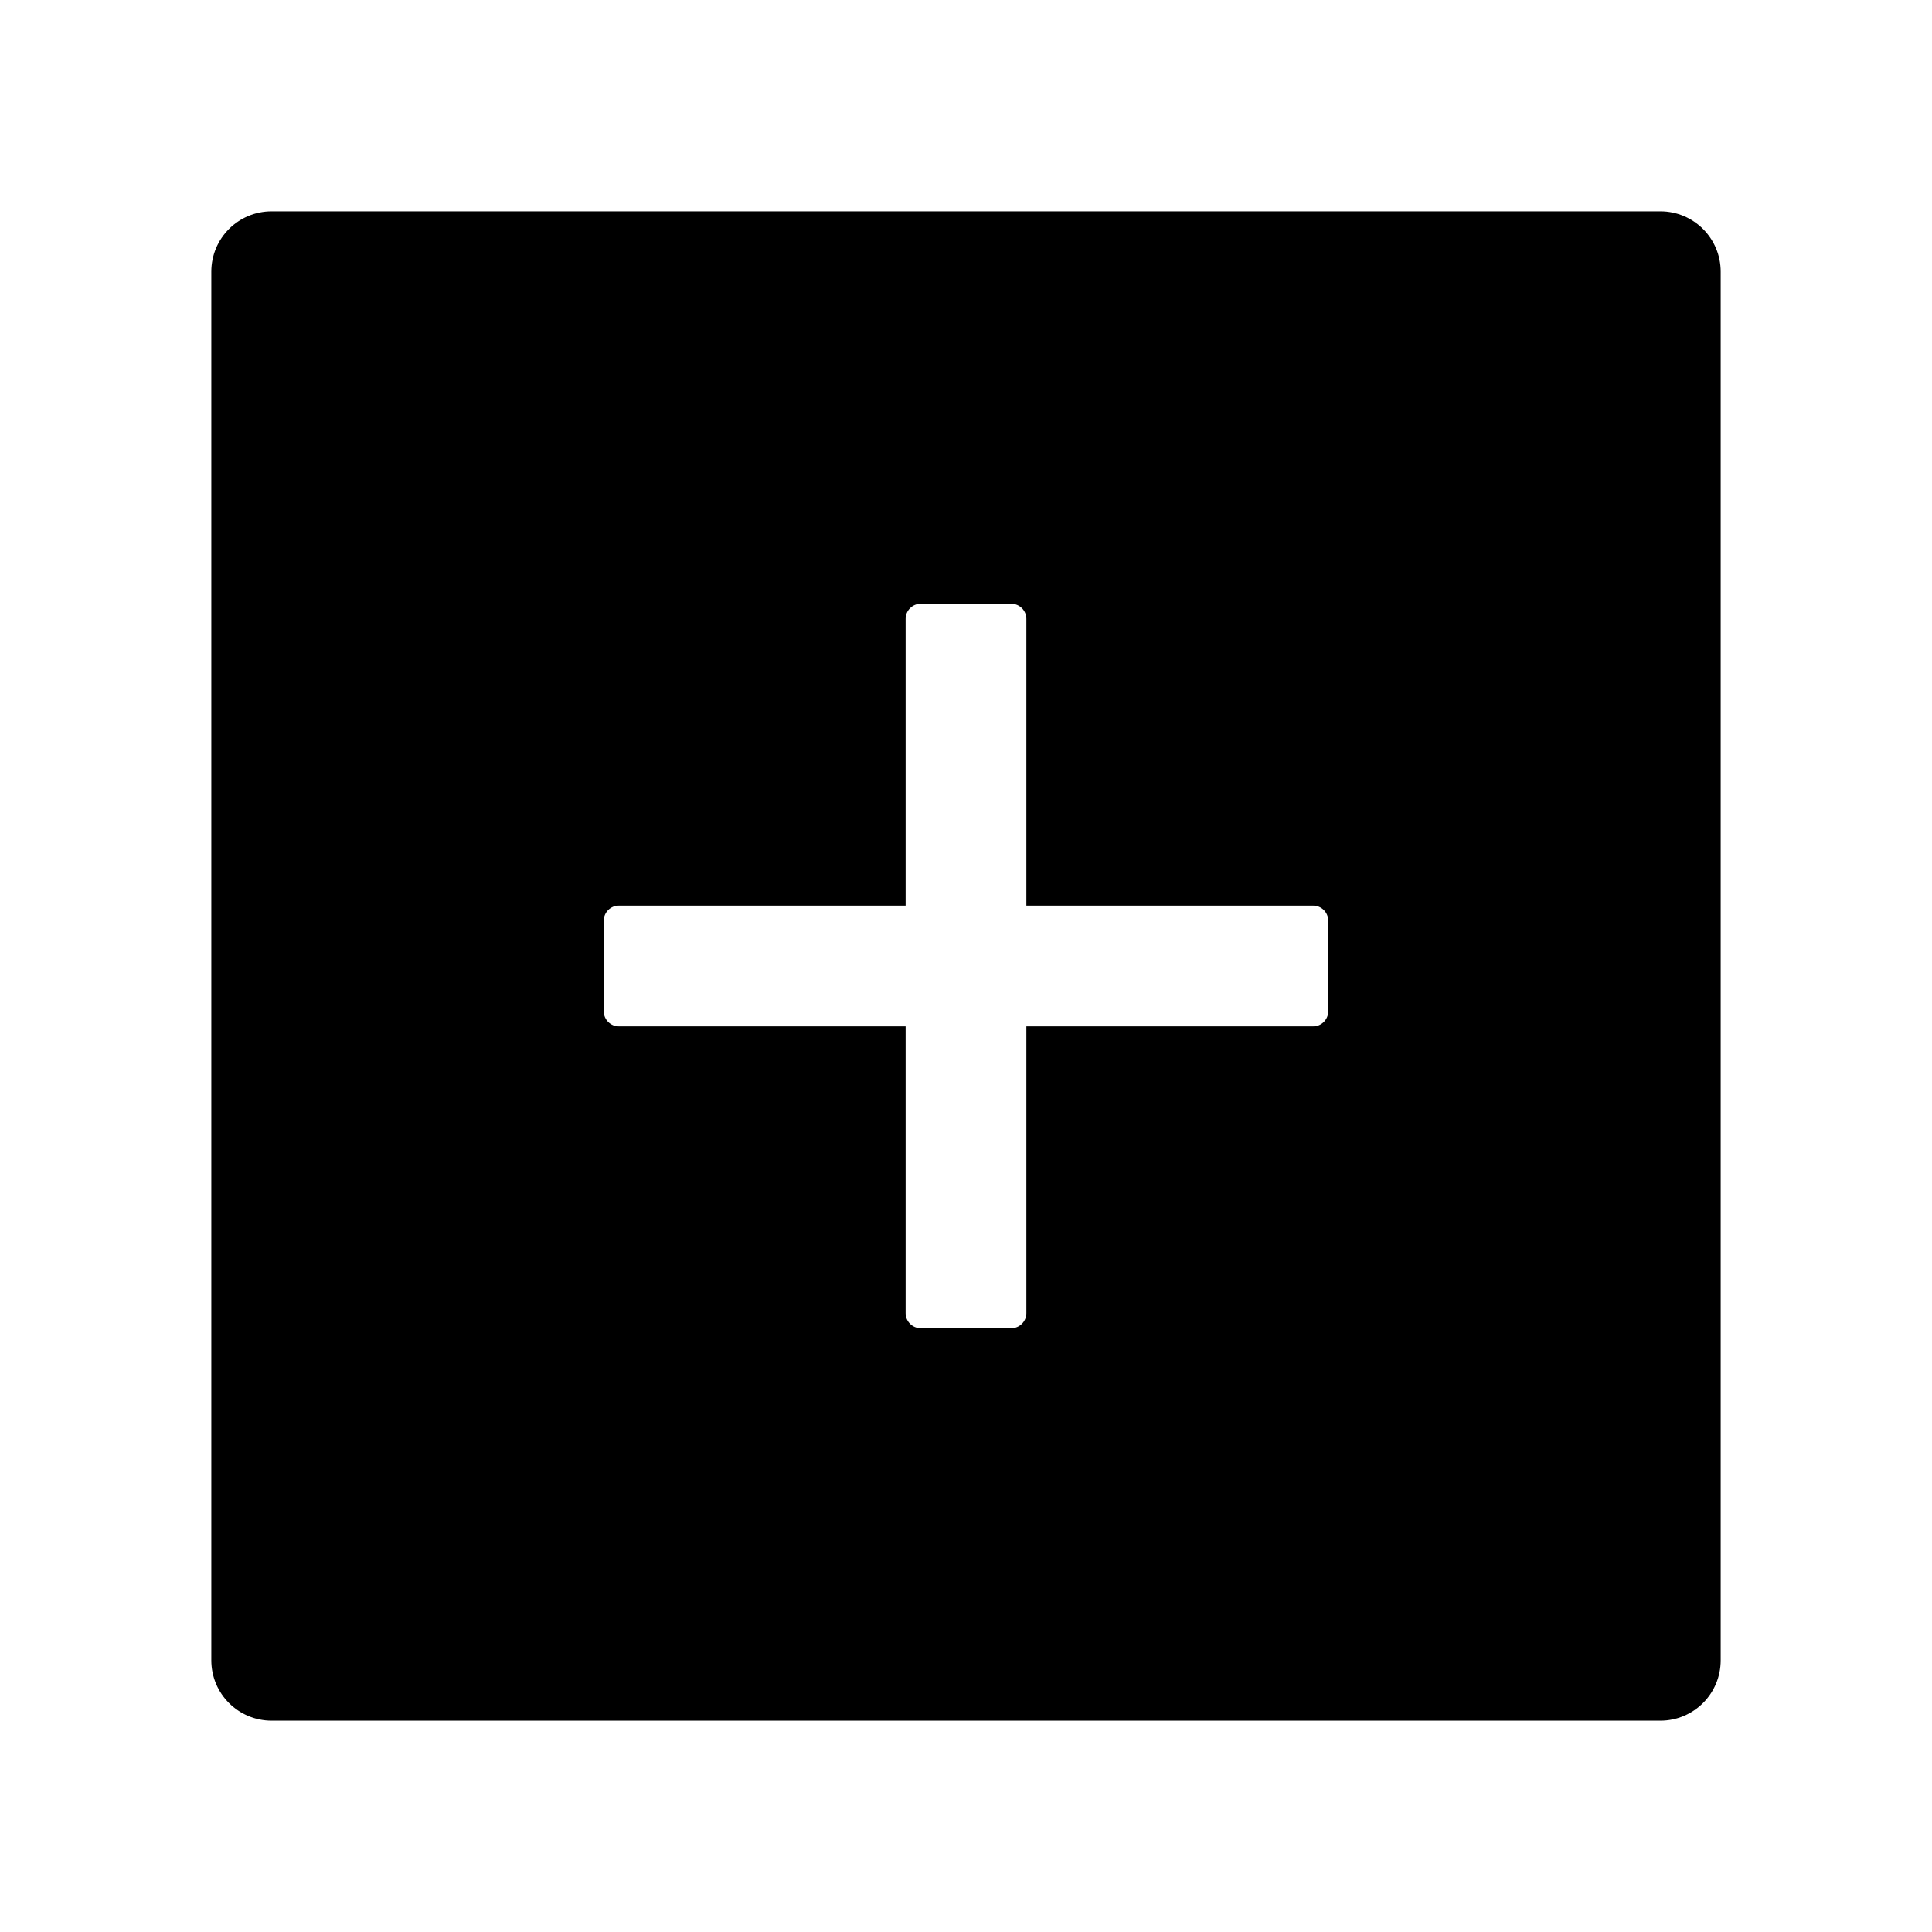
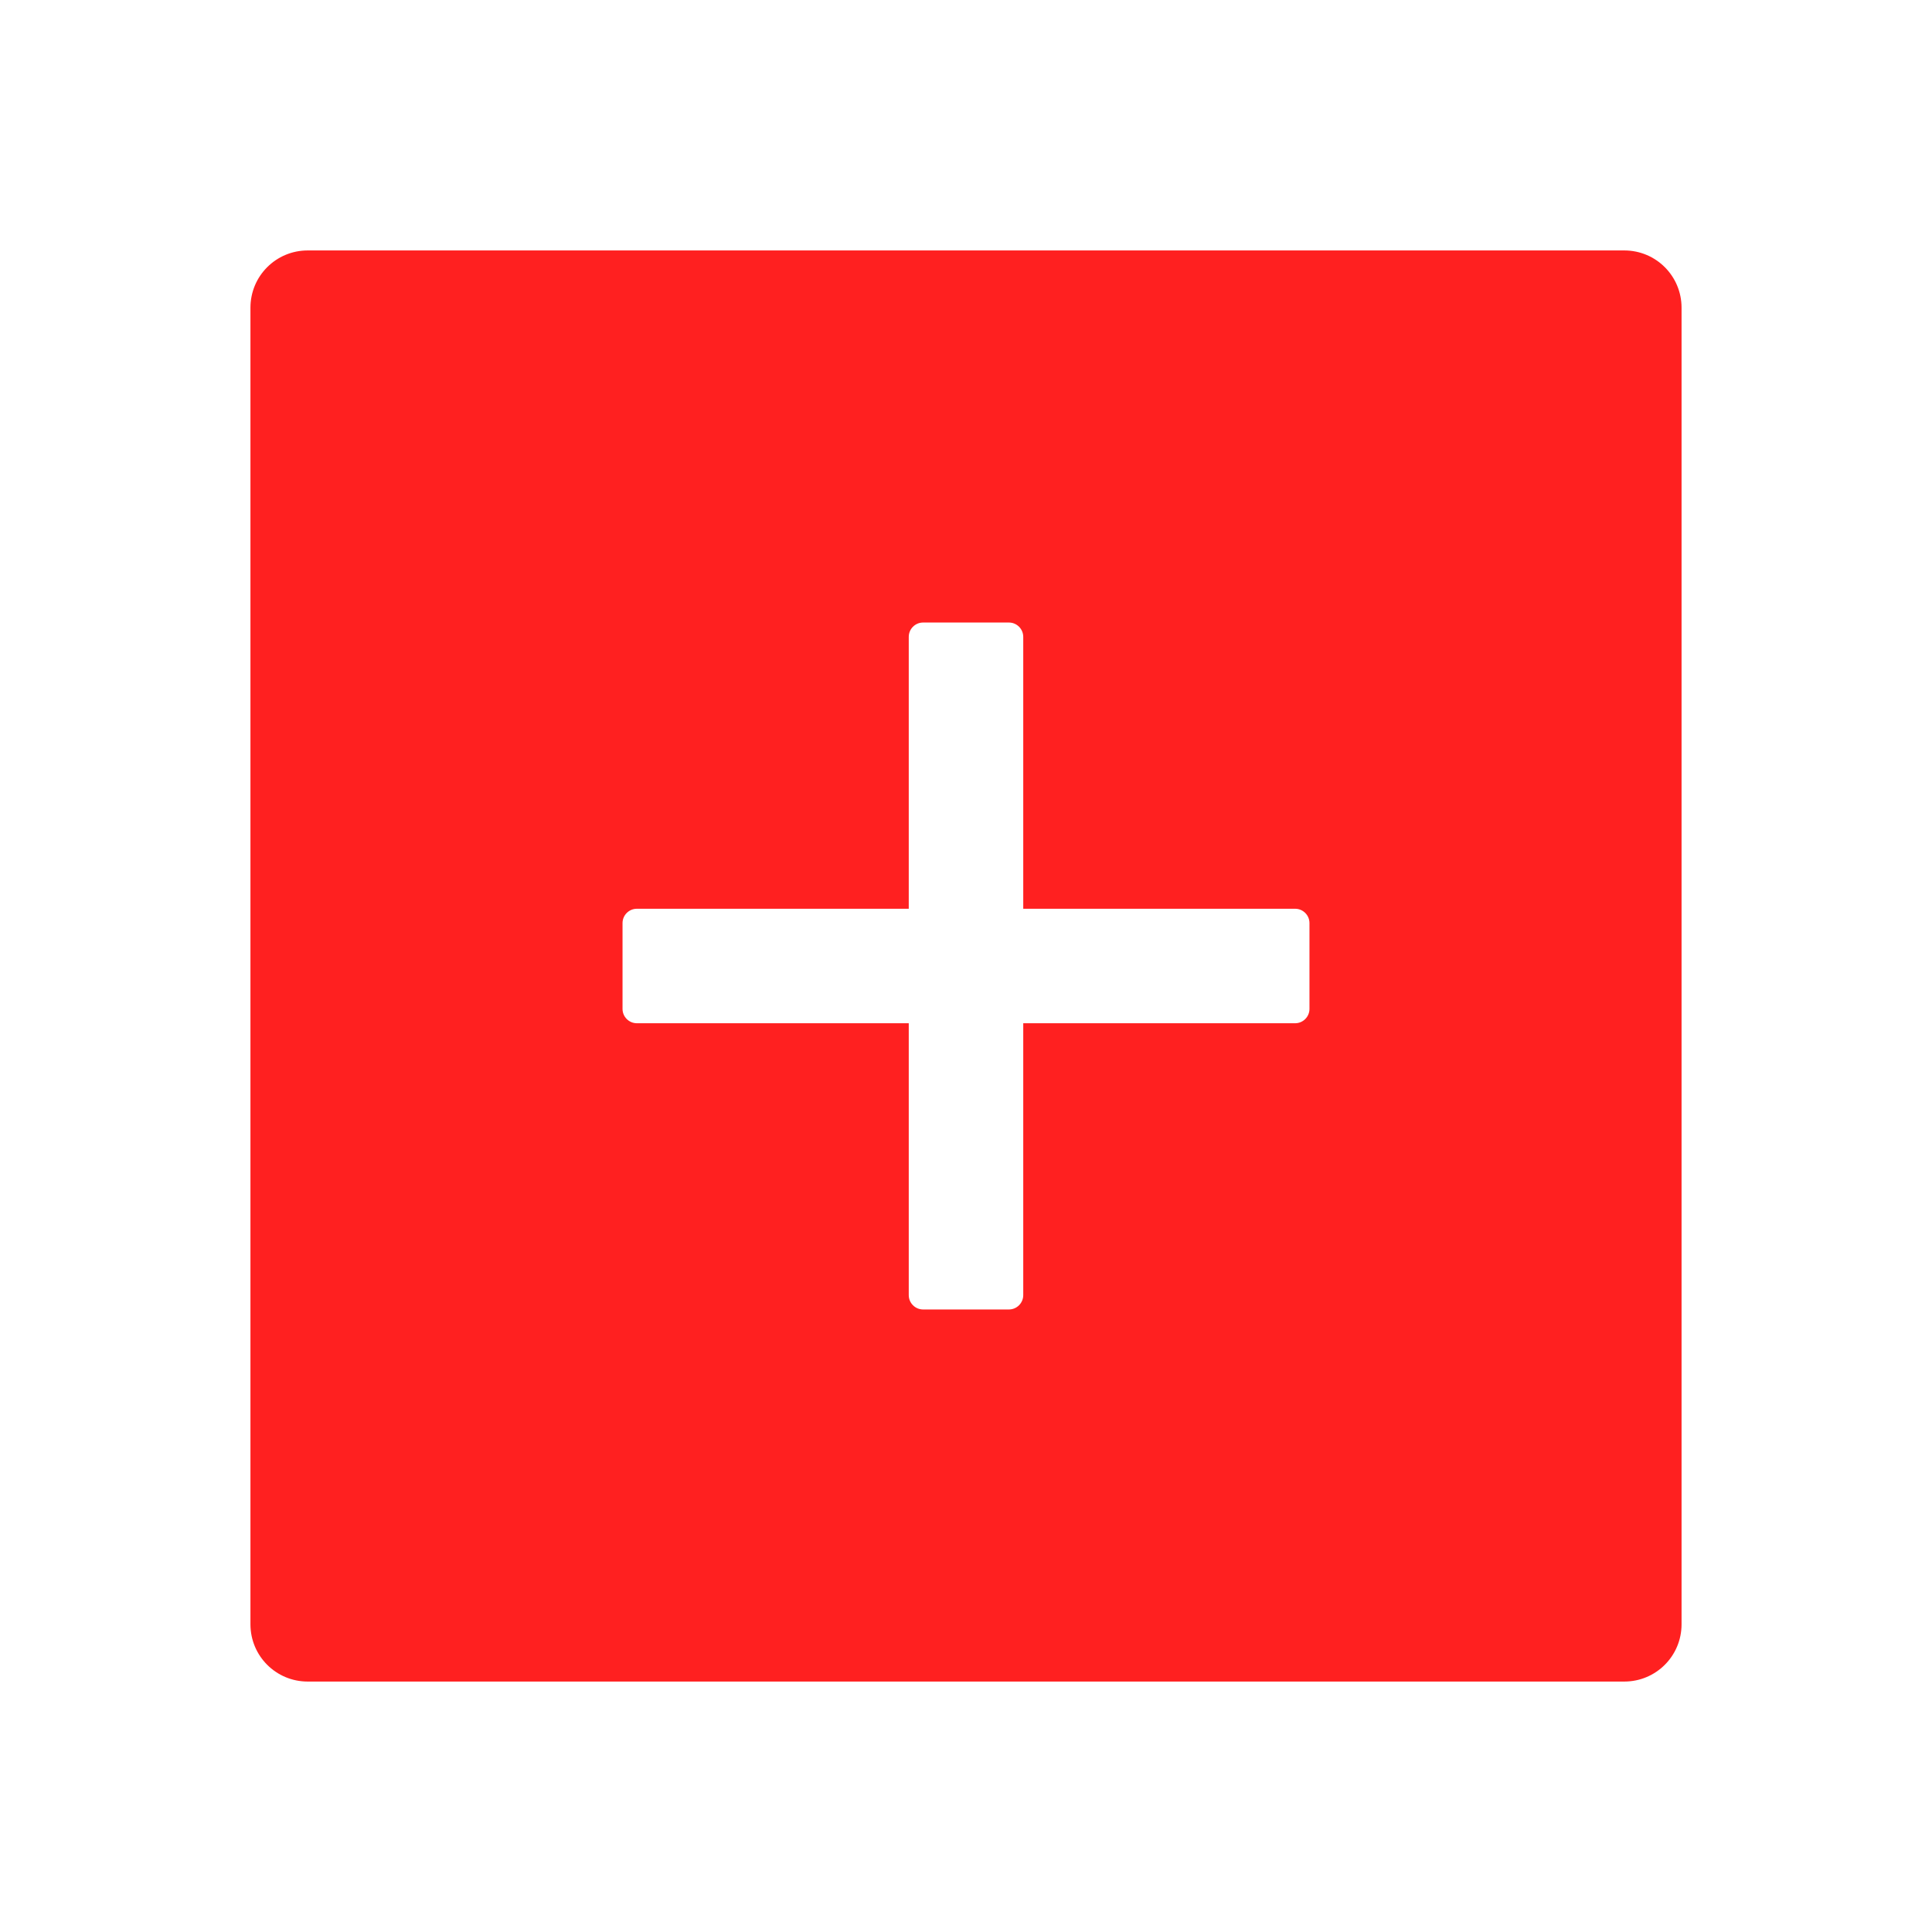
- <svg xmlns="http://www.w3.org/2000/svg" stroke="currentColor" fill="currentColor" stroke-width="0" viewBox="0 0 1024 1024" height="2em" width="2em">
-   <path d="M880 112H144c-17.7 0-32 14.3-32 32v736c0 17.7 14.3 32 32 32h736c17.7 0 32-14.3 32-32V144c0-17.7-14.3-32-32-32zM704 536c0 4.4-3.6 8-8 8H544v152c0 4.4-3.6 8-8 8h-48c-4.4 0-8-3.6-8-8V544H328c-4.4 0-8-3.6-8-8v-48c0-4.4 3.6-8 8-8h152V328c0-4.4 3.6-8 8-8h48c4.4 0 8 3.6 8 8v152h152c4.4 0 8 3.6 8 8v48z" />
+ <svg xmlns="http://www.w3.org/2000/svg" version="1.1" height="2em" width="2em" viewBox="0 0 1080 1080" xml:space="preserve">
+   <defs>
+ </defs>
+   <g transform="matrix(1 0 0 1 540 540)" id="01fdafbf-6a40-43dc-9e88-78cf90b004f1">
+     <rect style="stroke: none; stroke-width: 1; stroke-dasharray: none; stroke-linecap: butt; stroke-dashoffset: 0; stroke-linejoin: miter; stroke-miterlimit: 4; fill: rgb(255,255,255); fill-rule: nonzero; opacity: 1; visibility: hidden;" vector-effect="non-scaling-stroke" x="-540" y="-540" rx="0" ry="0" width="1080" height="1080" />
+   </g>
+   <g transform="matrix(1 0 0 1 540 540)" id="ea086d1b-056a-4953-8a16-214732350319">
+ </g>
+   <g transform="matrix(1 0 0 1 540 540)" id="df083f10-e4e2-47f4-8c5e-424753121dd6">
+     <path style="stroke: rgb(0,0,0); stroke-width: 0; stroke-dasharray: none; stroke-linecap: butt; stroke-dashoffset: 0; stroke-linejoin: miter; stroke-miterlimit: 4; fill: rgb(255,32,32); fill-rule: nonzero; opacity: 1;" vector-effect="non-scaling-stroke" transform=" translate(-512, -512)" d="M 880 112 L 144 112 C 126.3 112 112 126.3 112 144 L 112 880 C 112 897.7 126.3 912 144 912 L 880 912 C 897.7 912 912 897.7 912 880 L 912 144 C 912 126.3 897.7 112 880 112 z M 704 536 C 704 540.4 700.4 544 696 544 L 544 544 L 544 696 C 544 700.4 540.4 704 536 704 L 488 704 C 483.6 704 480 700.4 480 696 L 480 544 L 328 544 C 323.6 544 320 540.4 320 536 L 320 488 C 320 483.6 323.6 480 328 480 L 480 480 L 480 328 C 480 323.6 483.6 320 488 320 L 536 320 C 540.4 320 544 323.6 544 328 L 544 480 L 696 480 C 700.4 480 704 483.6 704 488 L 704 536 z" stroke-linecap="round" />
+   </g>
+   <g transform="matrix(NaN NaN NaN NaN 0 0)">
+     <g style="">
+ </g>
+   </g>
+   <g transform="matrix(NaN NaN NaN NaN 0 0)">
+     <g style="">
+ </g>
+   </g>
</svg>
